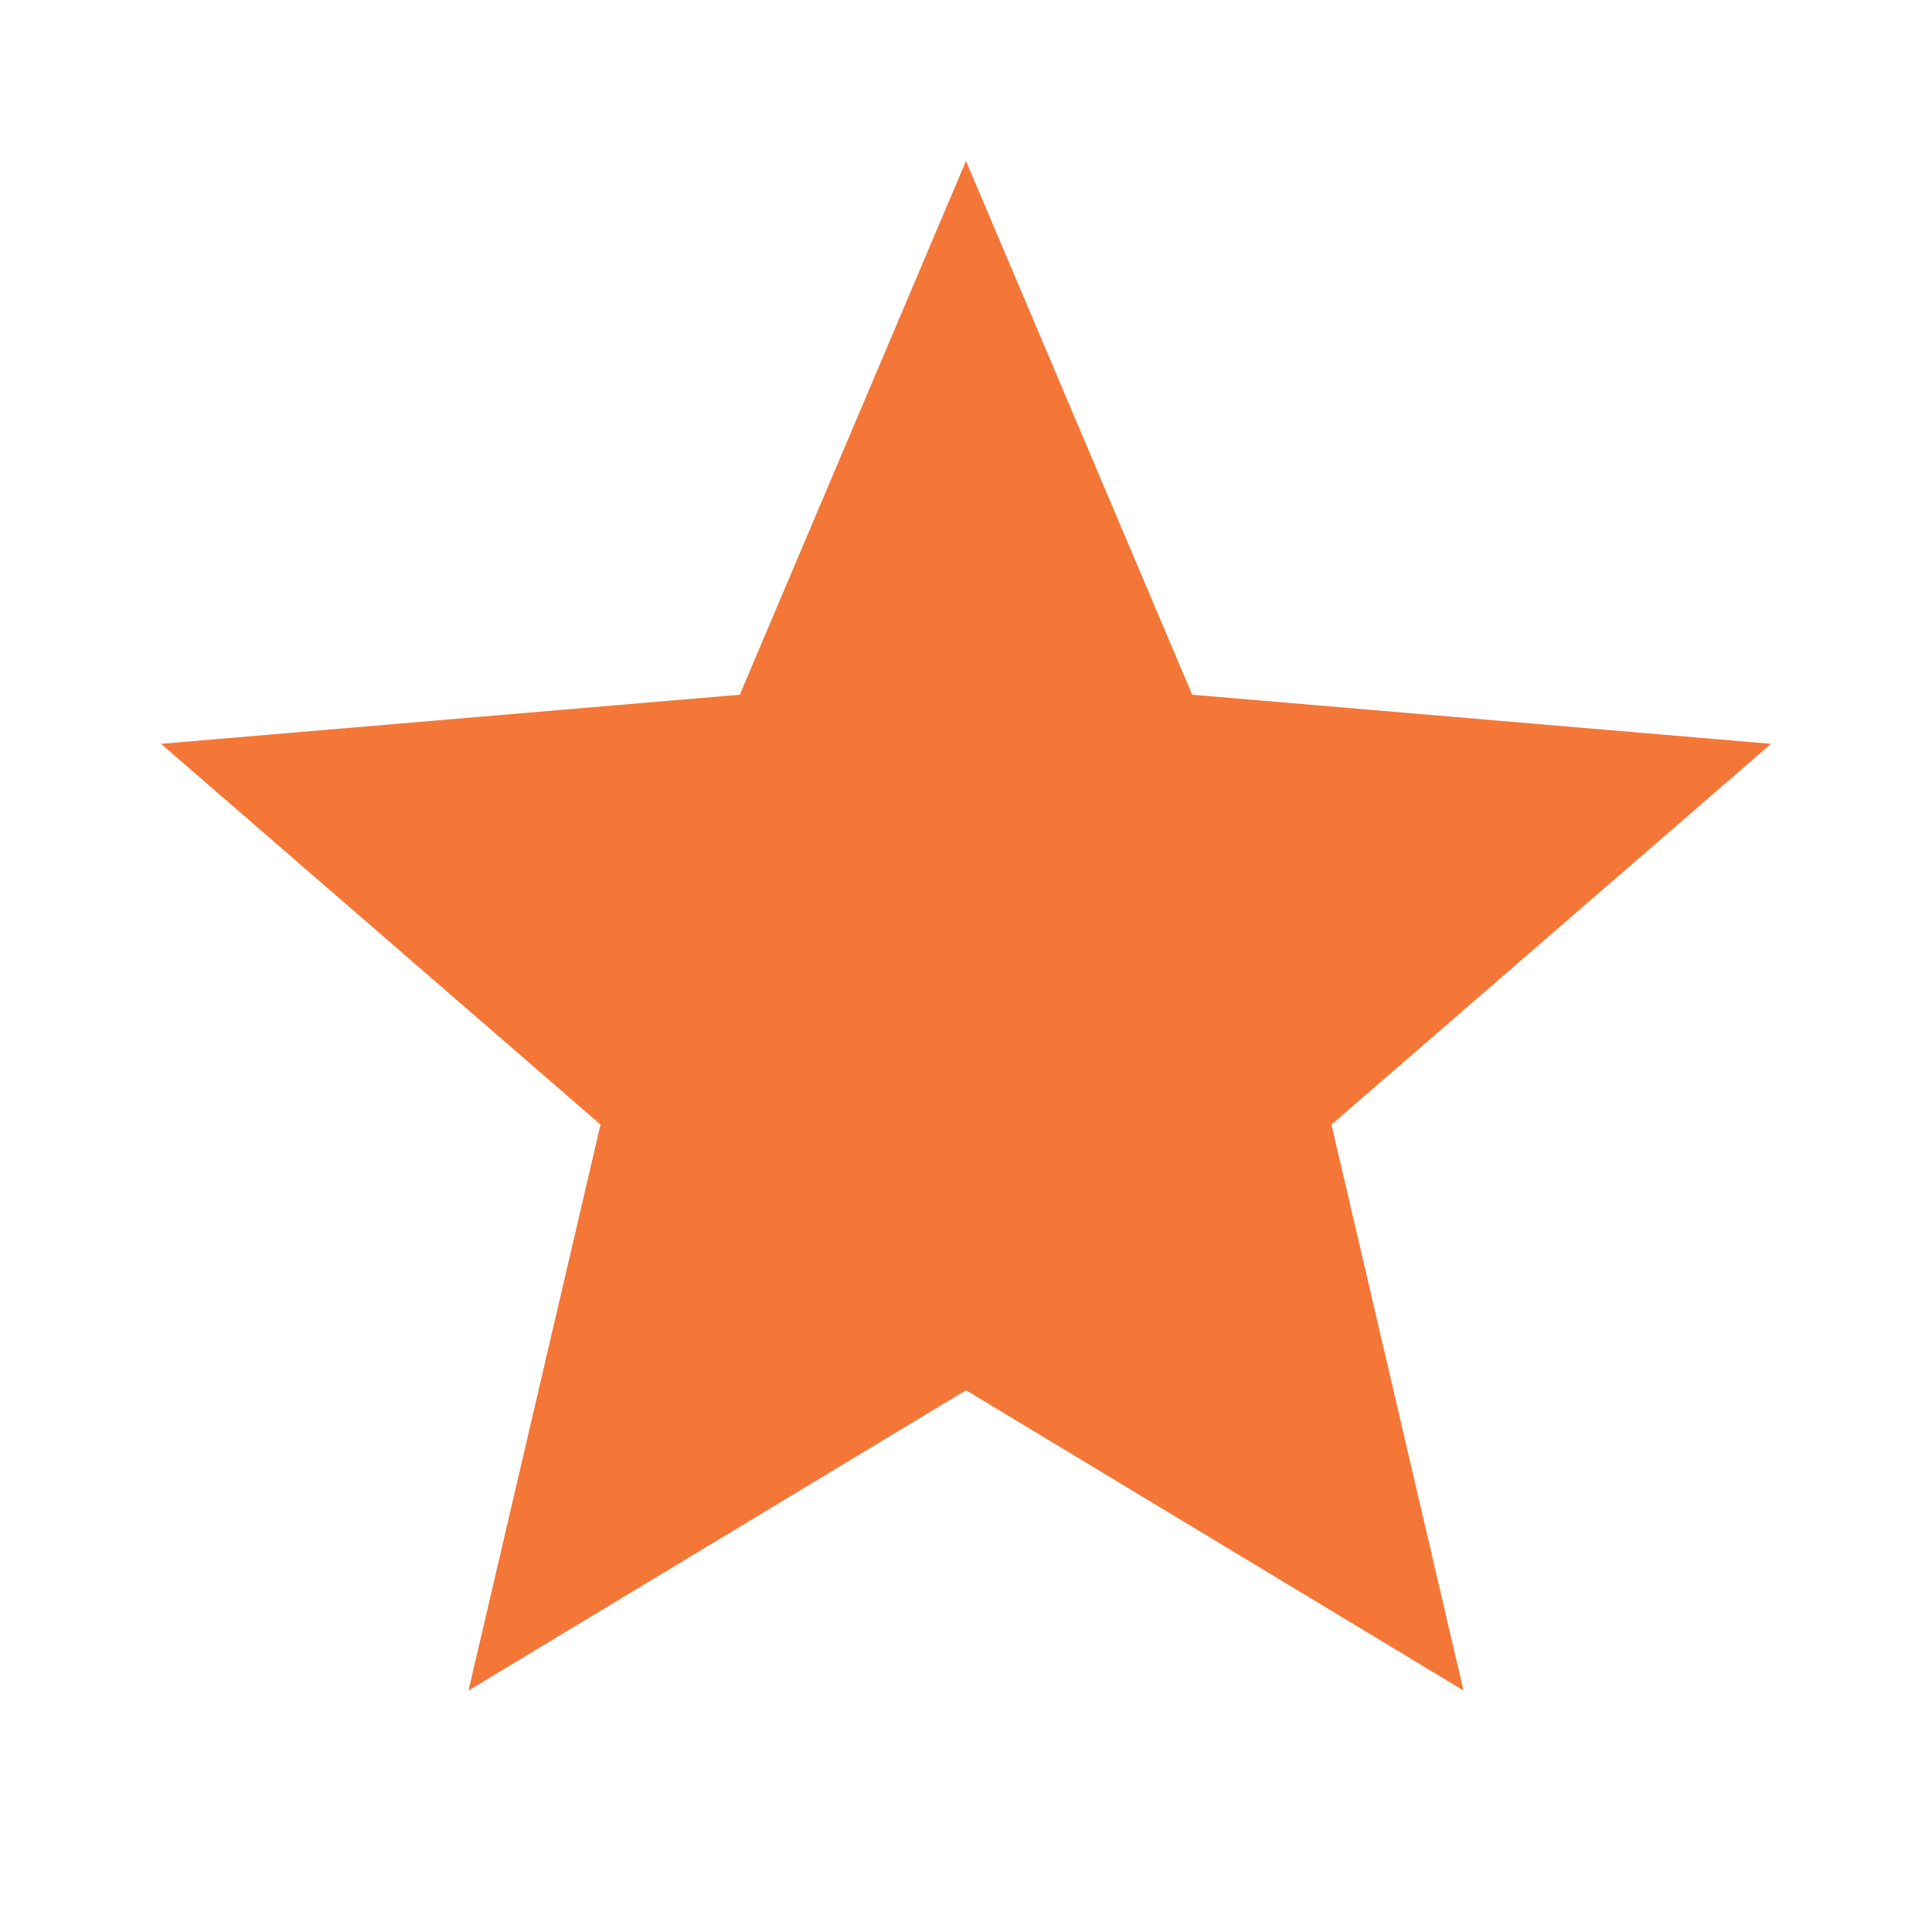
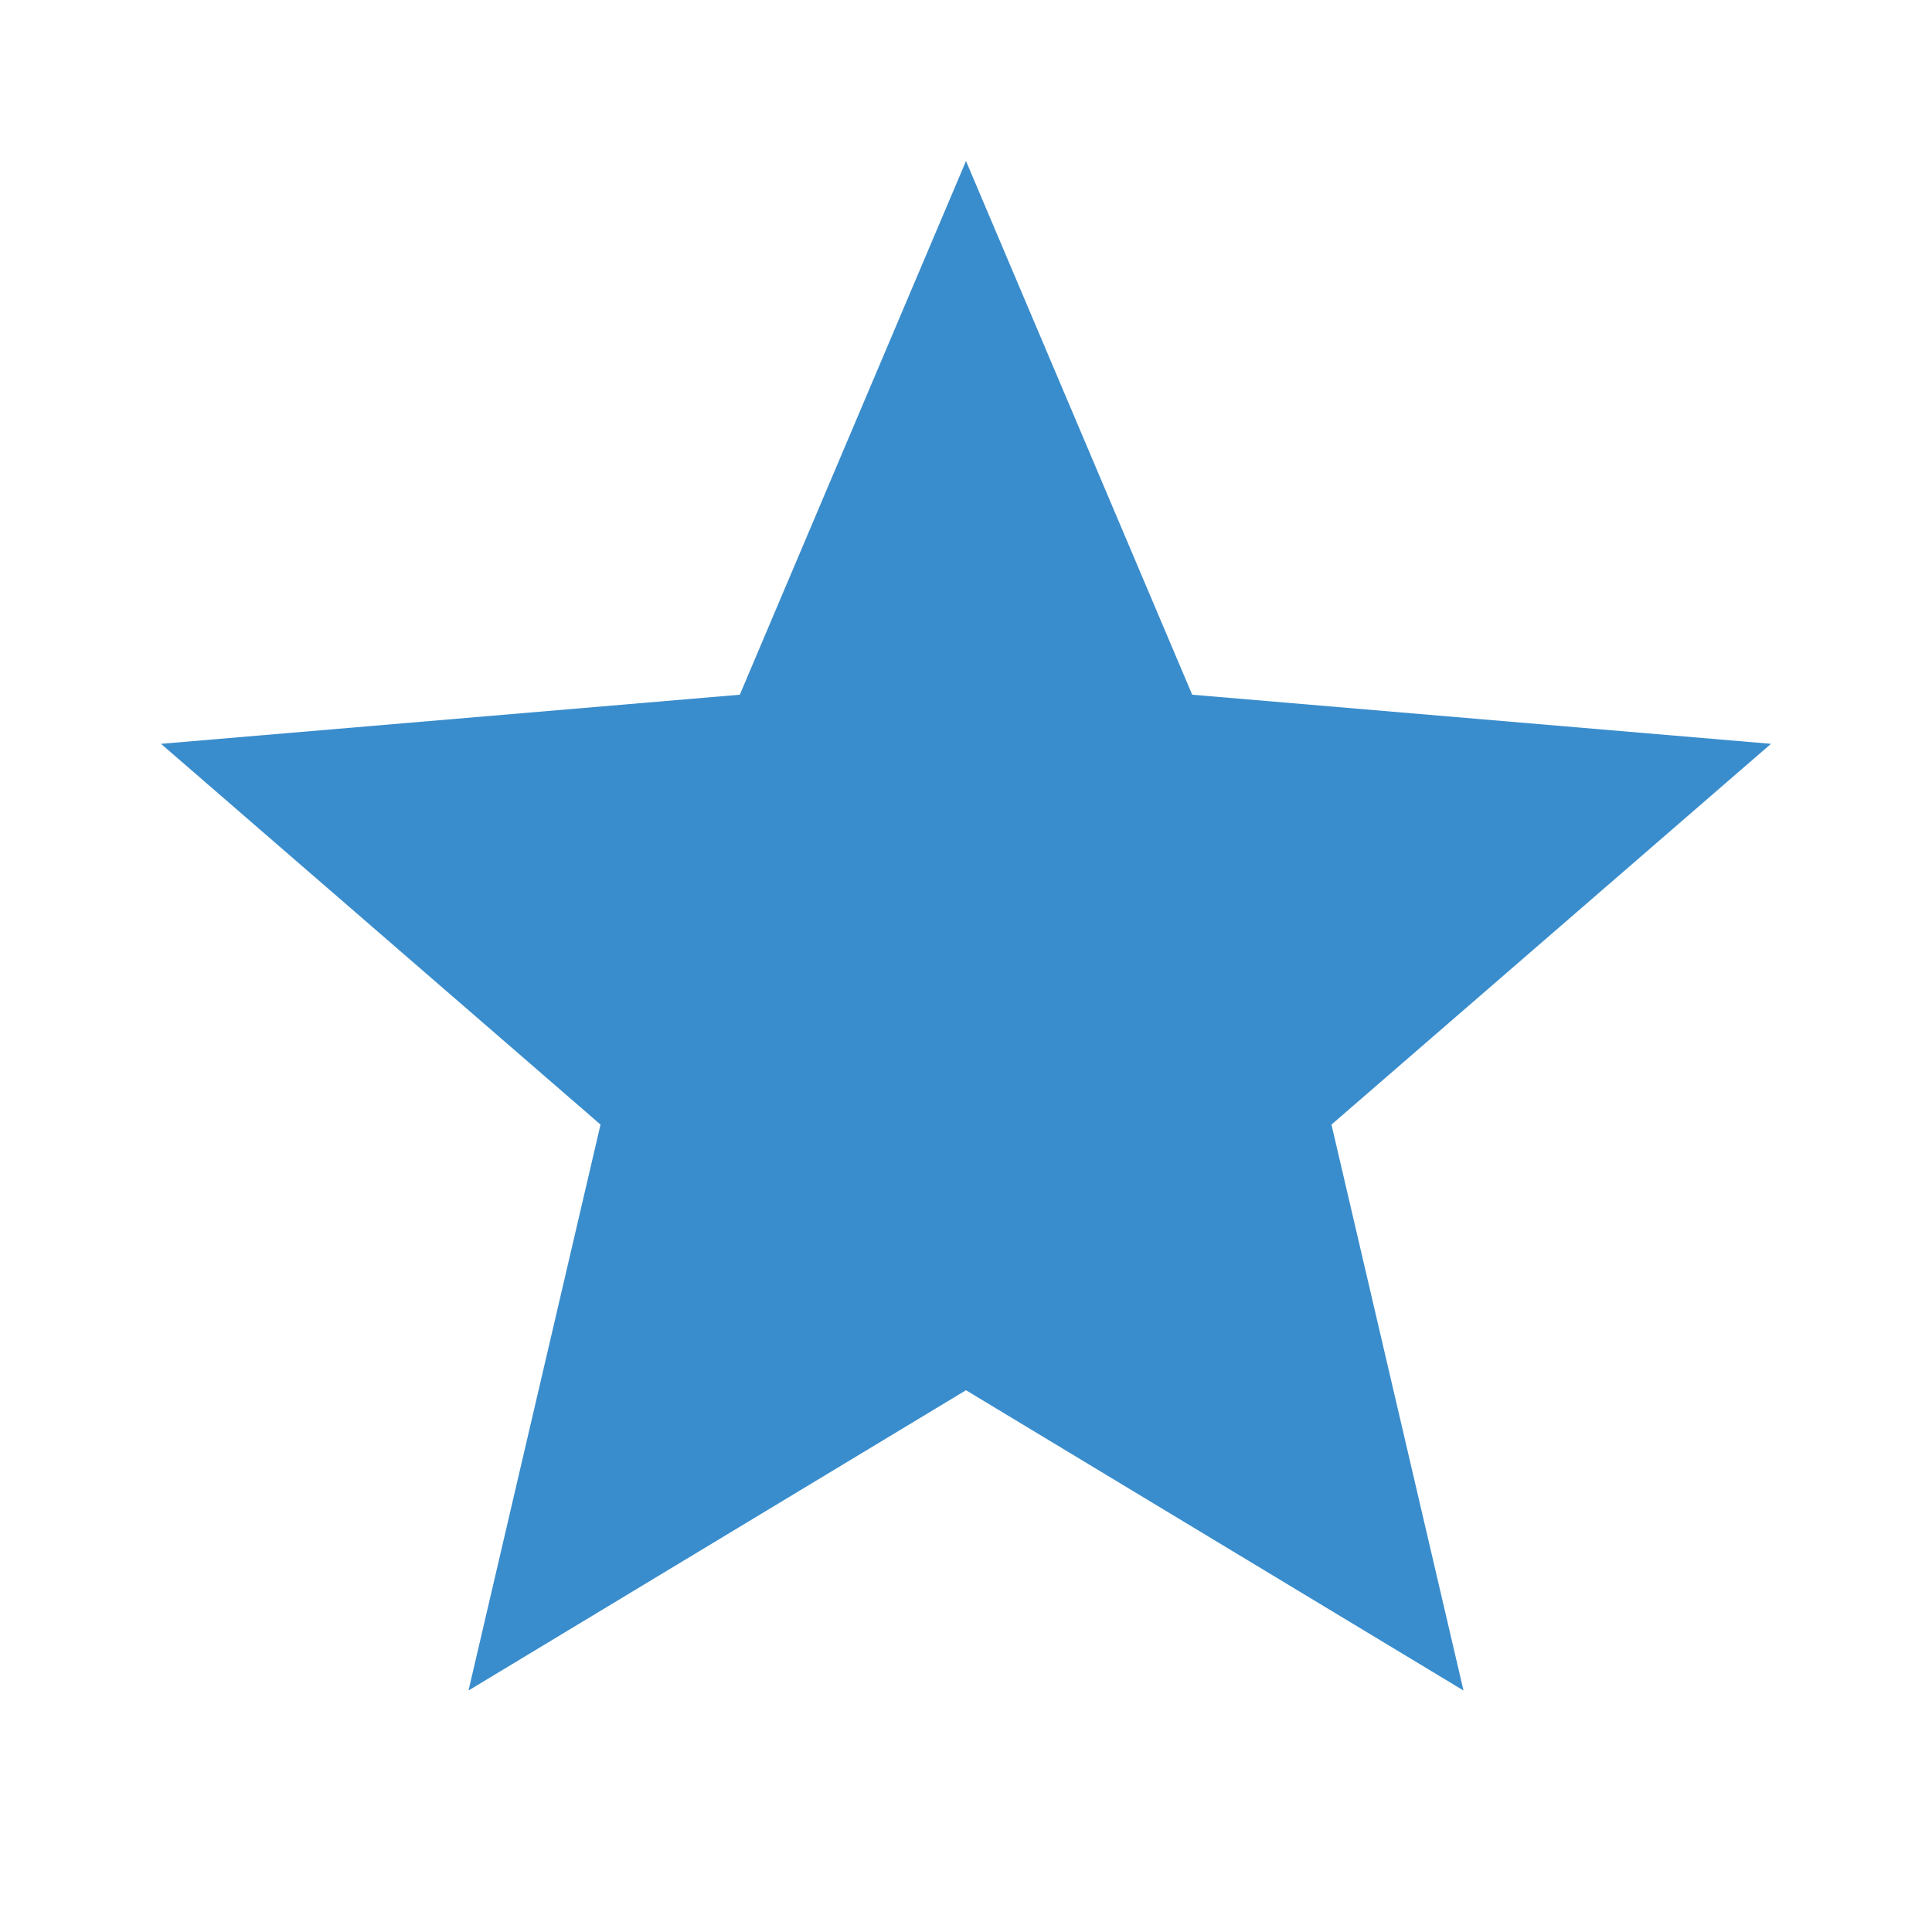
- <svg xmlns="http://www.w3.org/2000/svg" enableBackground="new 0 0 24 24" viewBox="0 0 24 24" fill="#F47738" width="48px" height="48px">
+ <svg xmlns="http://www.w3.org/2000/svg" enableBackground="new 0 0 24 24" viewBox="0 0 24 24" fill="#3A8DCC" width="48px" height="48px">
  <g>
    <path d="M0,0h24v24H0V0z" fill="none" />
    <path d="M0,0h24v24H0V0z" fill="none" />
  </g>
  <g>
    <path d="M12,17.27L18.18,21l-1.64-7.03L22,9.24l-7.19-0.61L12,2L9.19,8.63L2,9.24l5.46,4.73L5.82,21L12,17.27z" />
  </g>
</svg>
